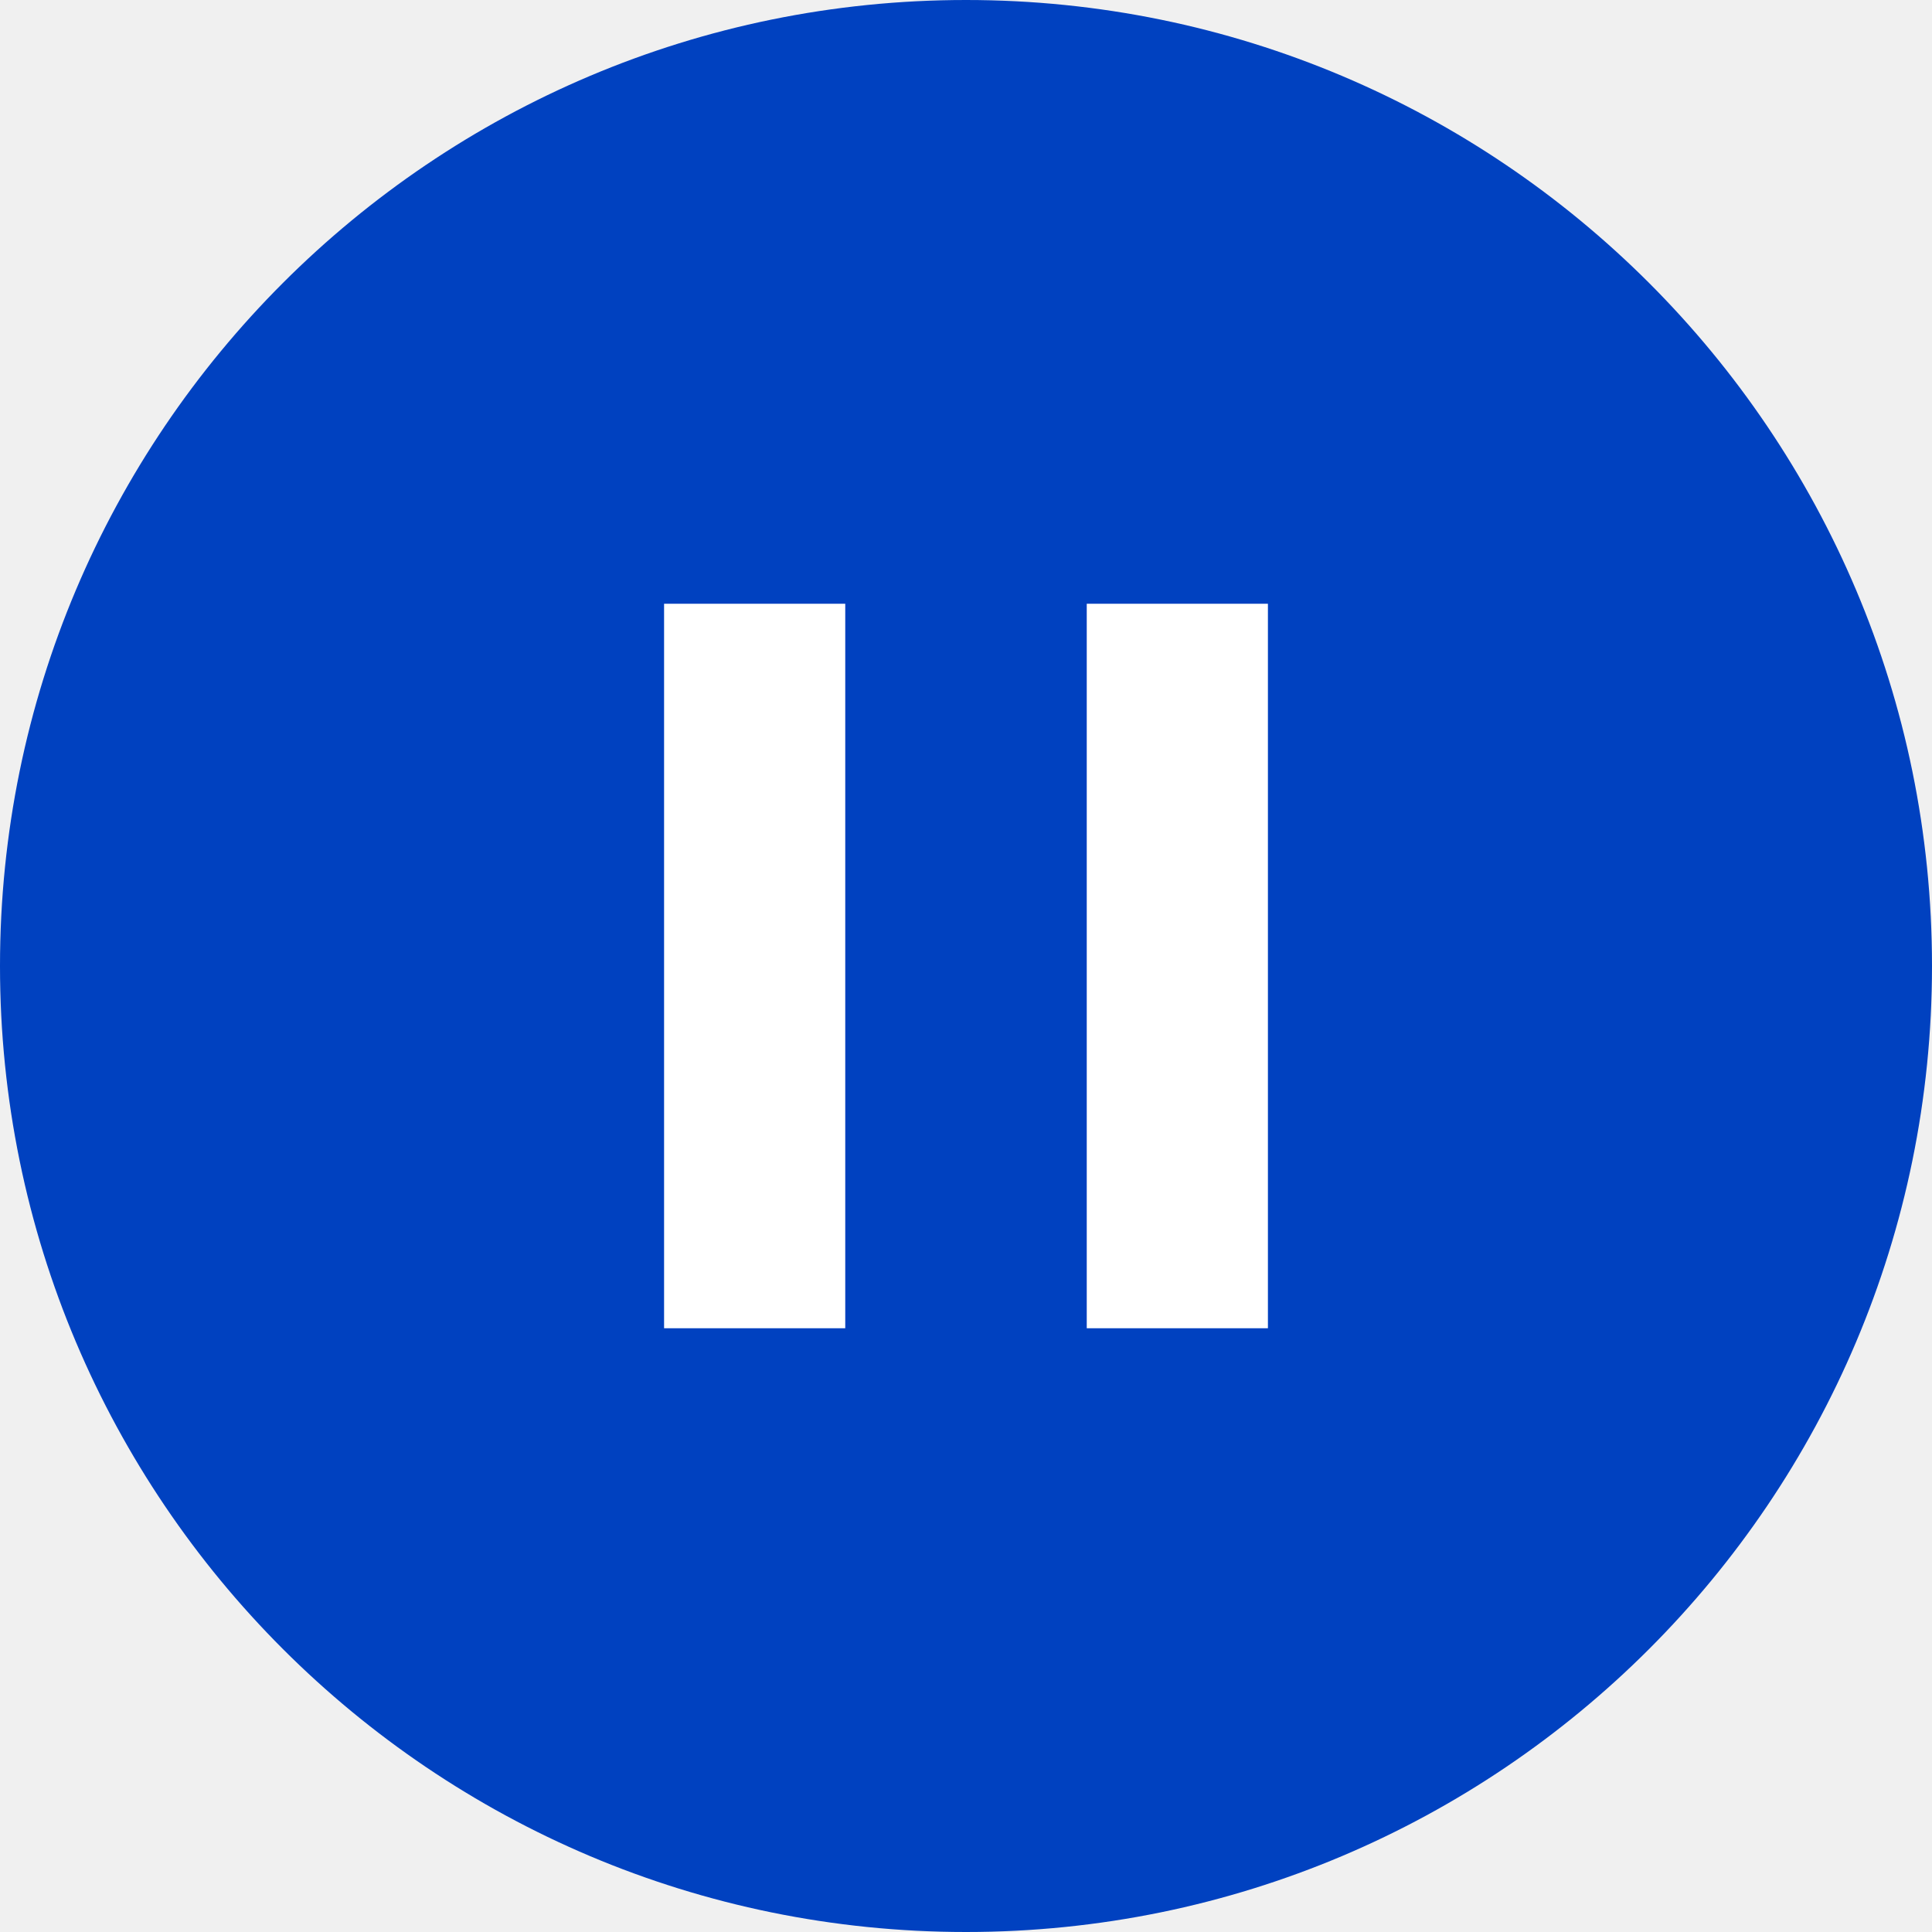
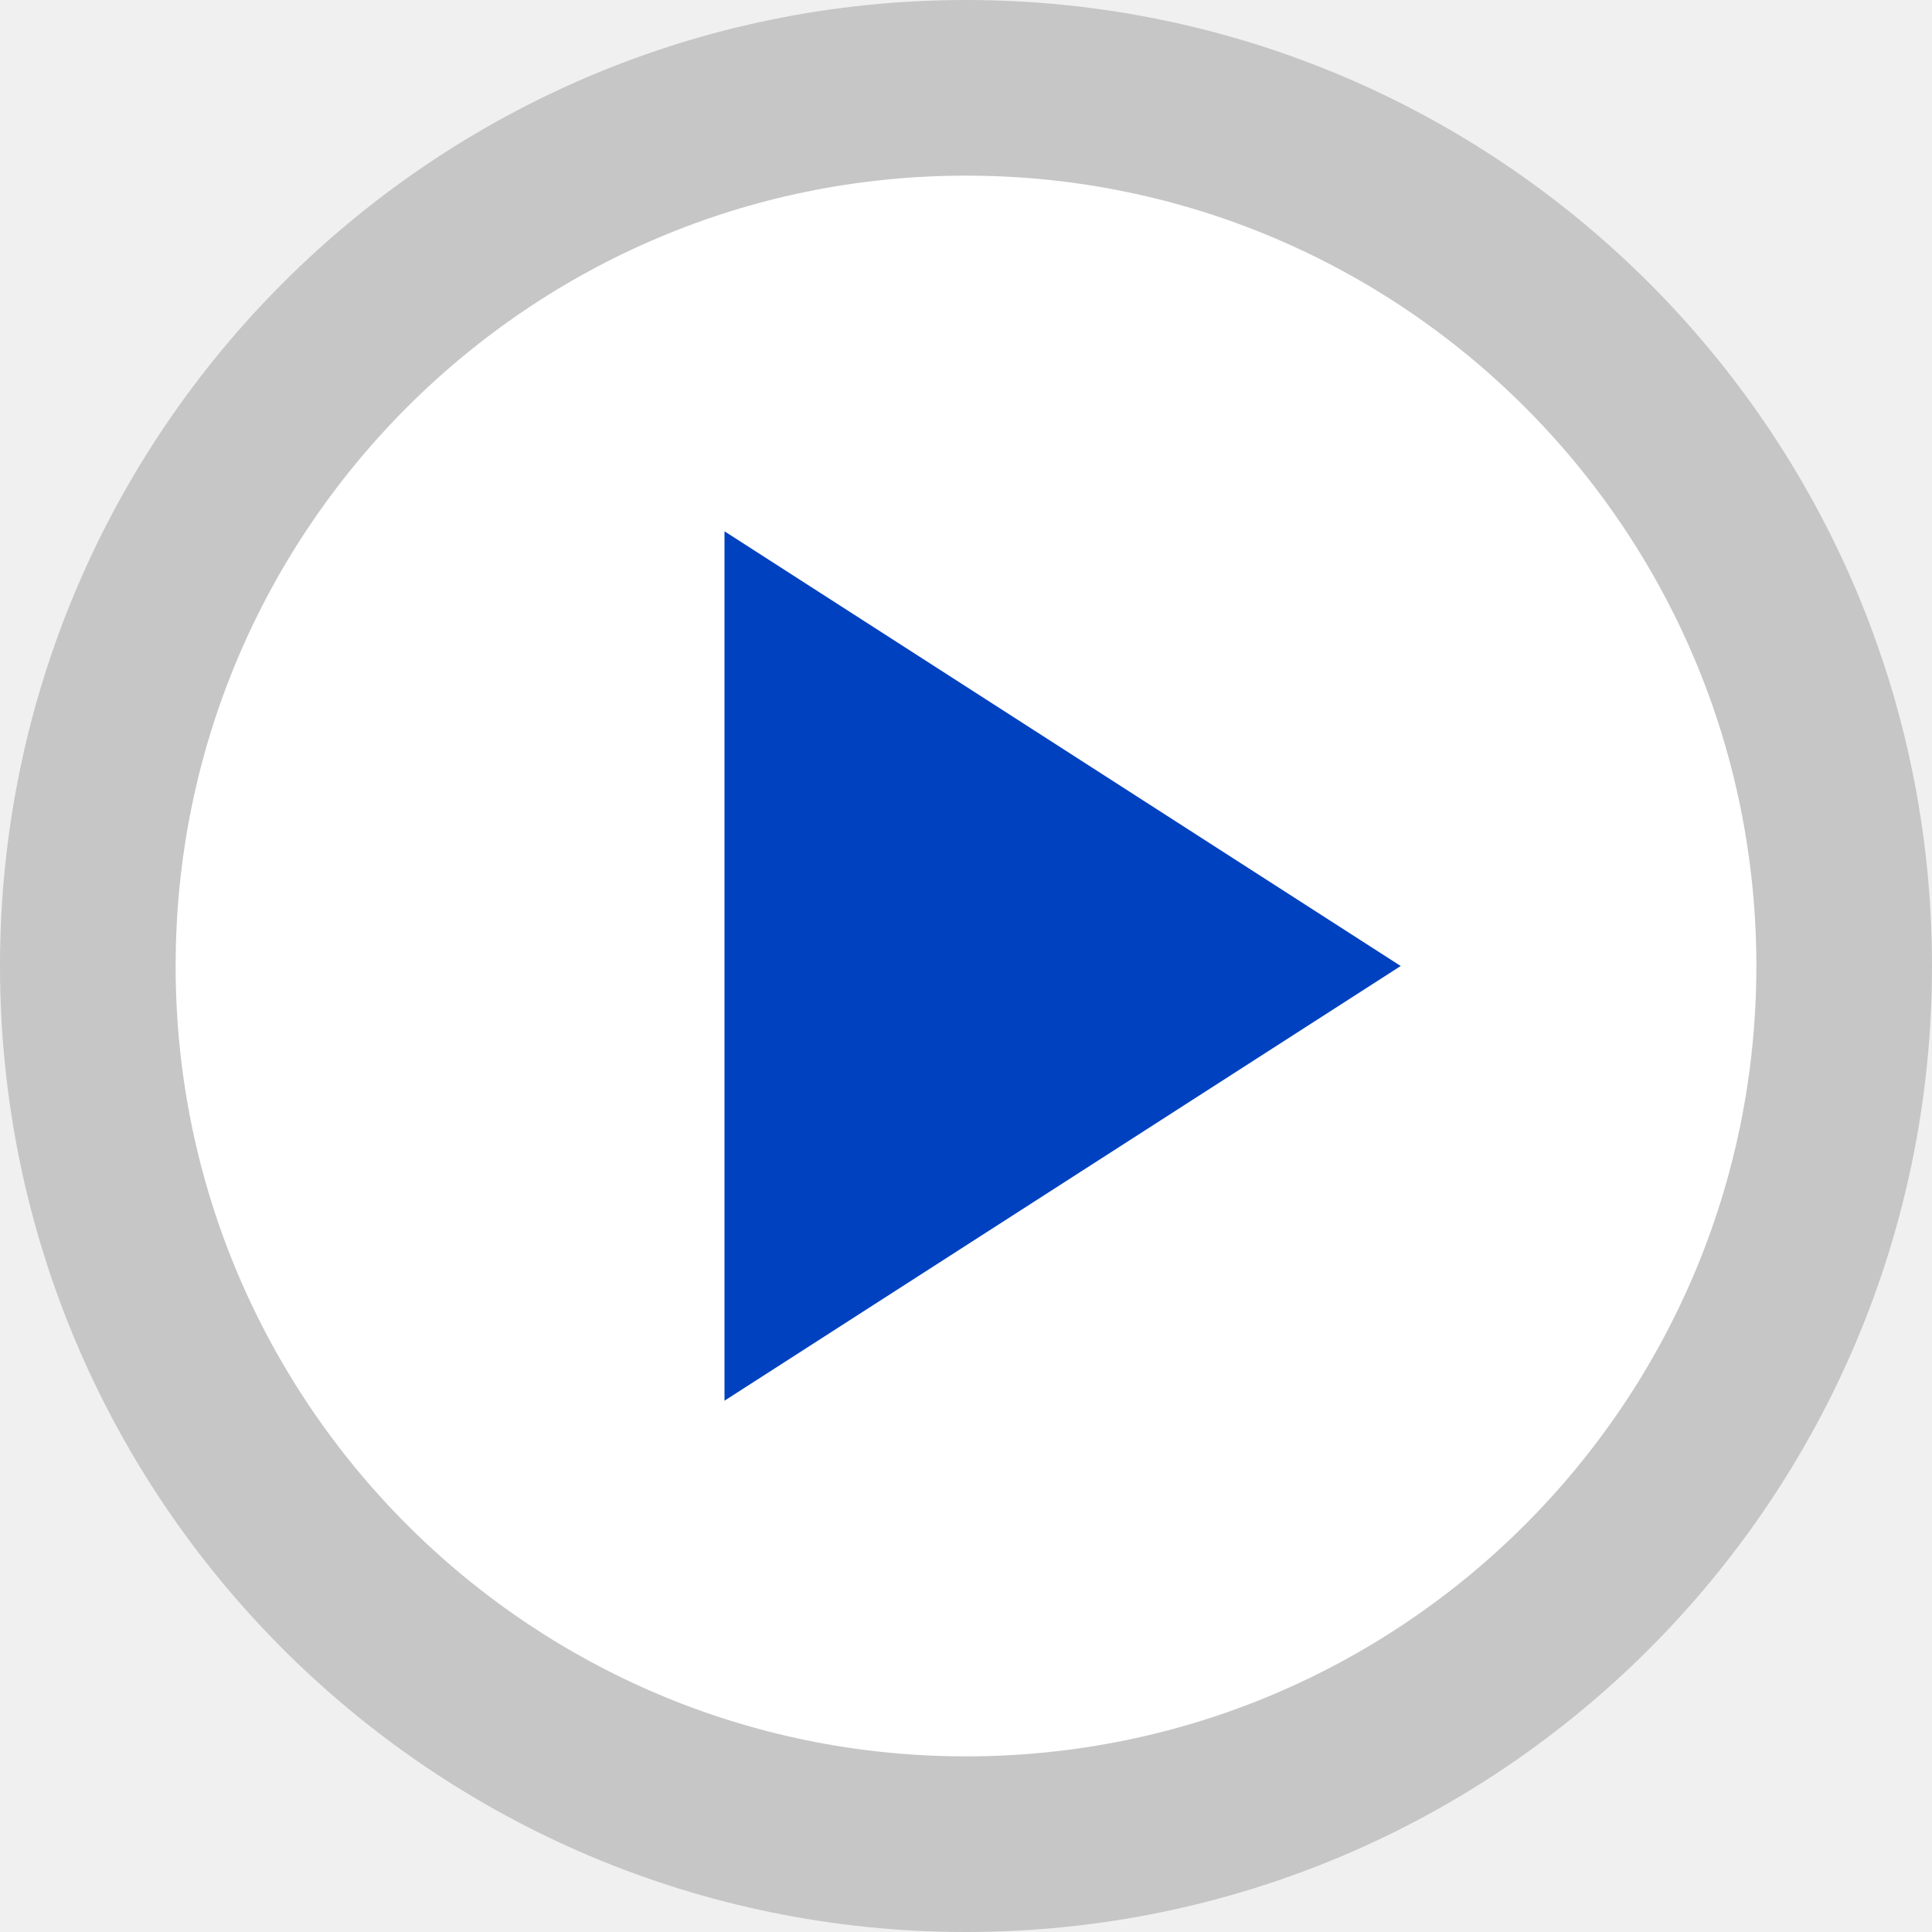
<svg xmlns="http://www.w3.org/2000/svg" width="22" height="22" viewBox="0 0 22 22" fill="none">
-   <g clip-path="url(#clip0_258_268)">
-     <circle cx="11" cy="11" r="11" fill="#0041C0" />
-     <path d="M9.625 15.125H7.562V6.875H9.625V15.125Z" fill="white" />
-     <path d="M14.438 15.125H12.375V6.875H14.438V15.125Z" fill="white" />
+   <g clip-path="url(#clip0_1060_4184)">
+     <circle cx="11" cy="11" r="10" fill="white" stroke="#C6C6C6" stroke-width="2" />
+     <path d="M8.25 15.95L15.95 11L8.25 6.05V15.95Z" fill="#0041C0" />
  </g>
  <defs>
-     <clipPath id="clip0_258_268">
+     <clipPath id="clip0_1060_4184">
      <rect width="22" height="22" fill="white" />
    </clipPath>
  </defs>
</svg>
